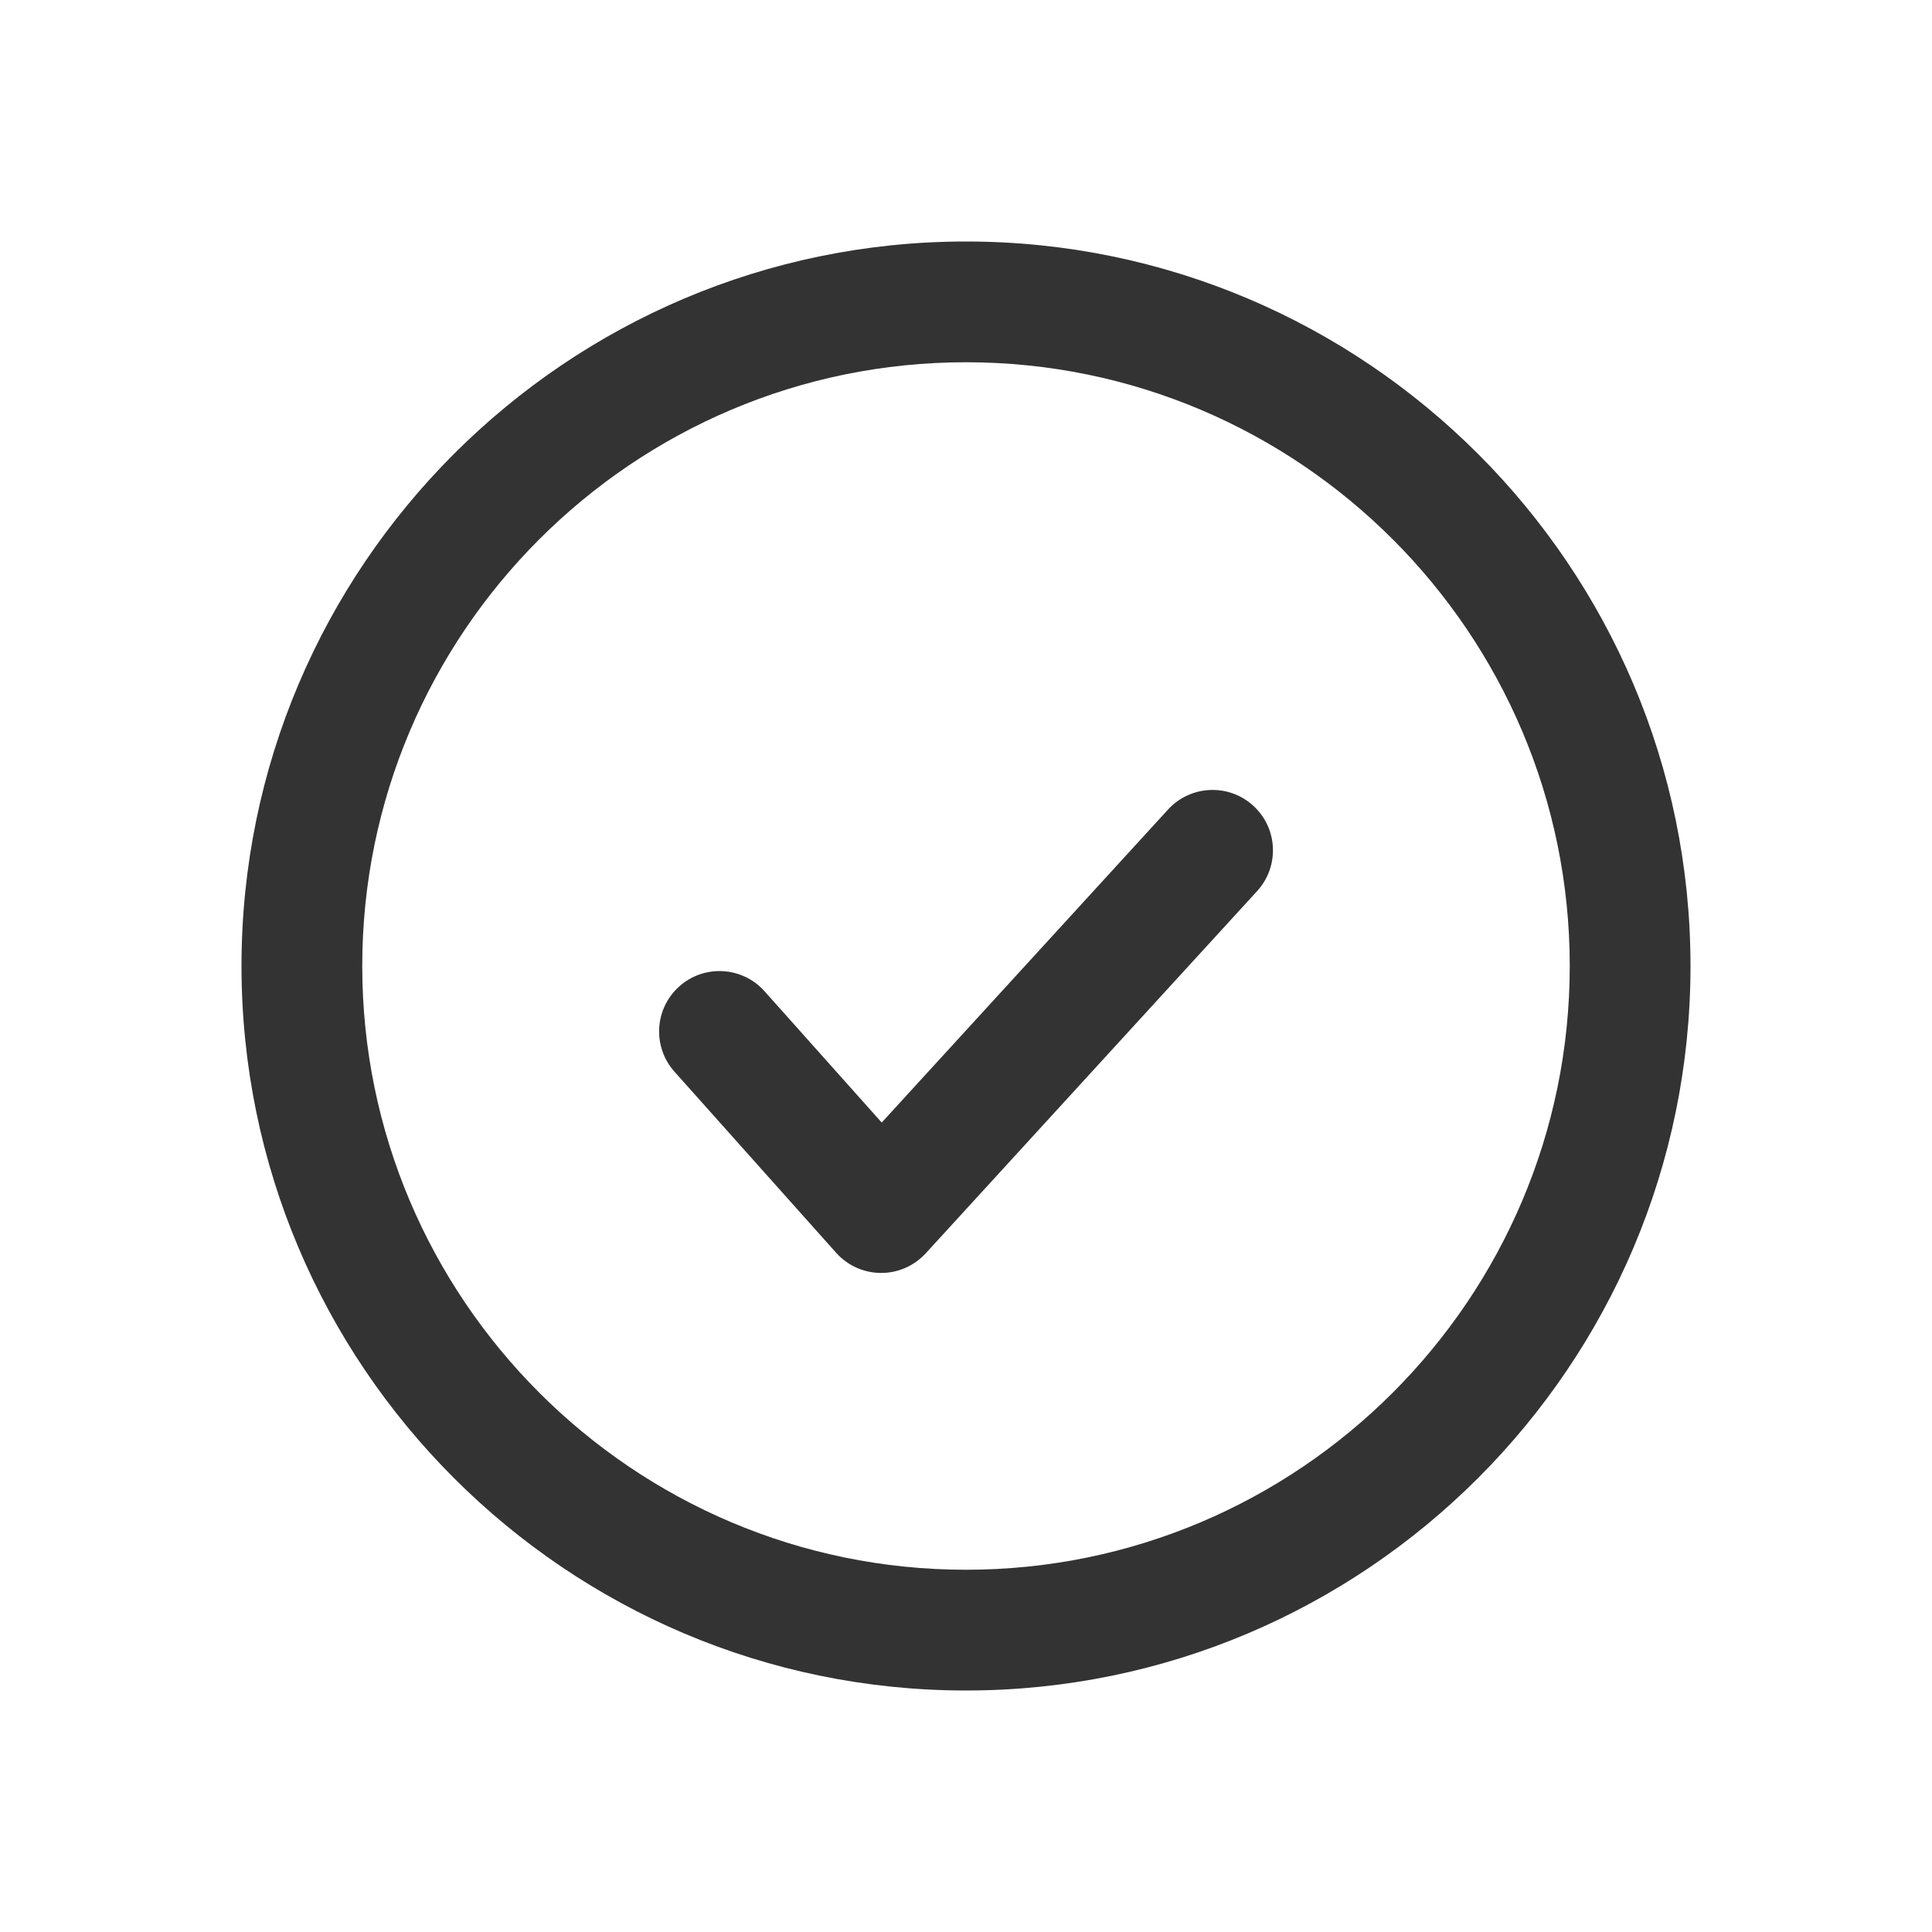
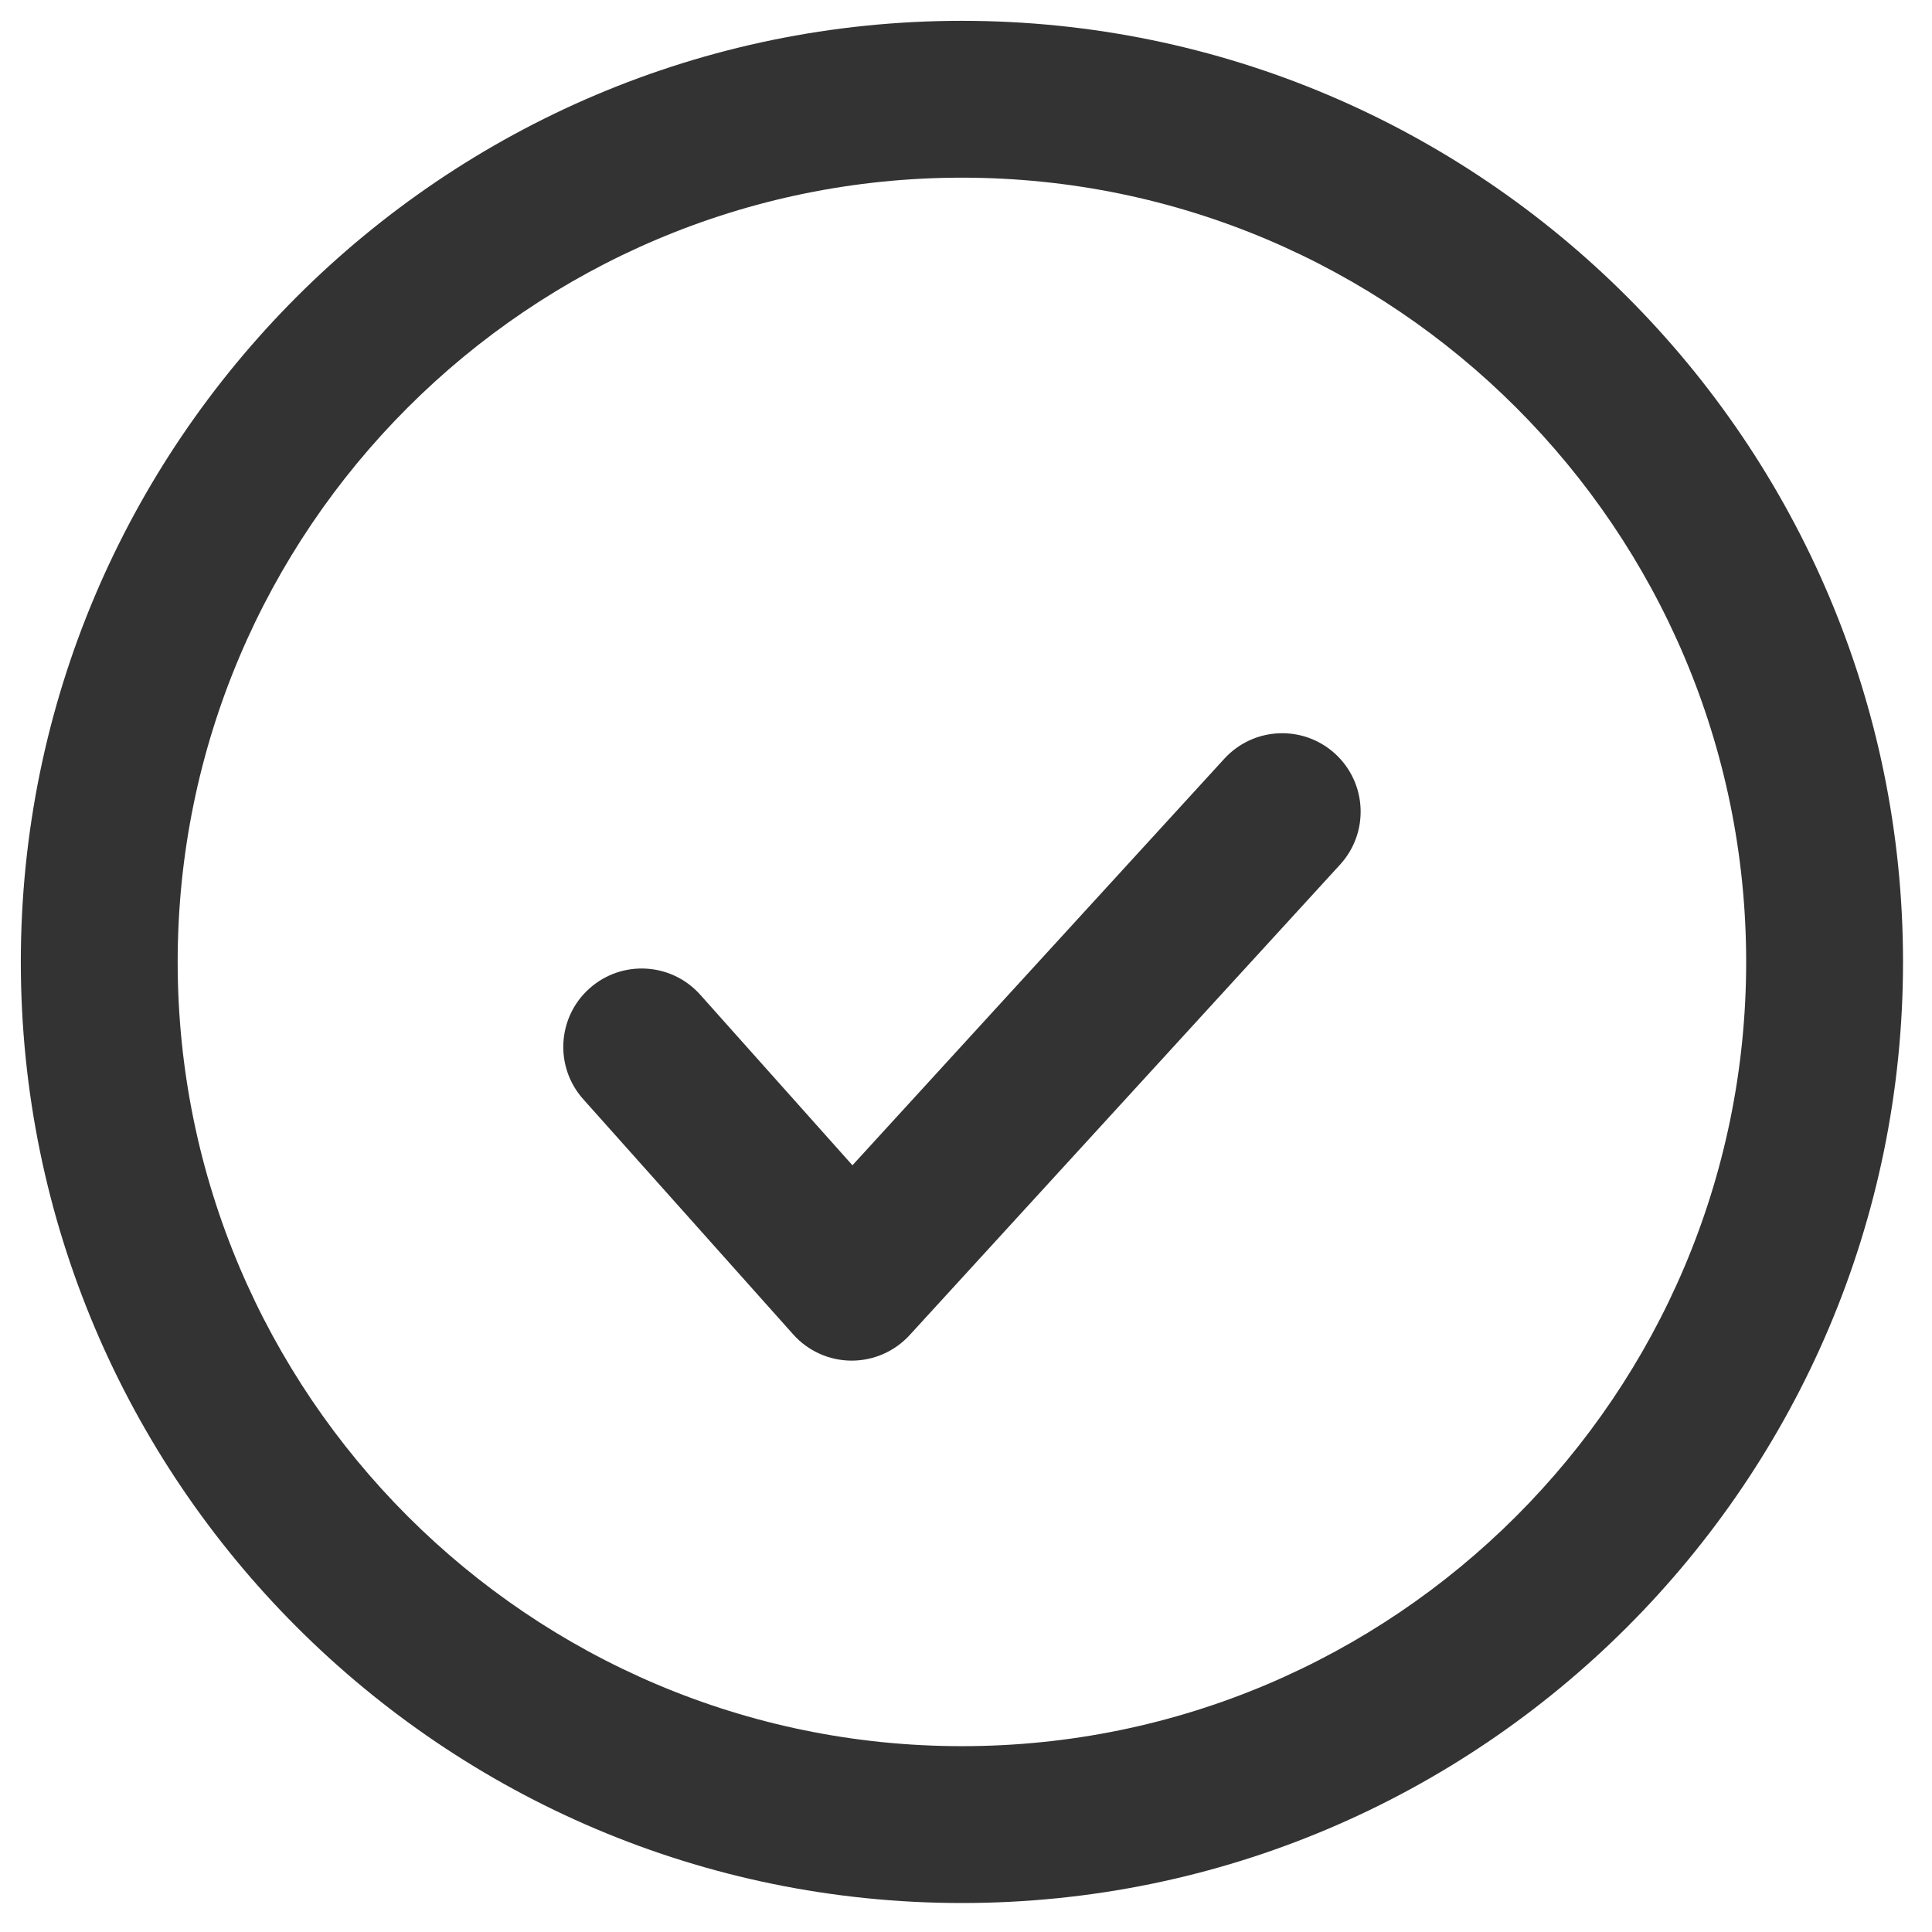
- <svg xmlns="http://www.w3.org/2000/svg" class="icon" width="200px" height="200.00px" viewBox="0 0 1024 1024" version="1.1">
-   <path fill="#333333" d="M512 832c-176.448 0-320-143.552-320-320S335.552 192 512 192s320 143.552 320 320-143.552 320-320 320m0-704C300.256 128 128 300.256 128 512s172.256 384 384 384 384-172.256 384-384S723.744 128 512 128M619.072 429.088l-151.744 165.888-62.112-69.6a32 32 0 1 0-47.744 42.624l85.696 96a32 32 0 0 0 23.68 10.688h0.192c8.96 0 17.536-3.776 23.616-10.4l175.648-192a32 32 0 0 0-47.232-43.2" />
+ <svg xmlns="http://www.w3.org/2000/svg" xml:space="preserve" width="1080" height="1080">
+   <path d="M512 832c-176.448 0-320-143.552-320-320s143.552-320 320-320 320 143.552 320 320-143.552 320-320 320m0-704c-211.744 0-384 172.256-384 384s172.256 384 384 384 384-172.256 384-384-172.256-384-384-384m107.072 301.088L467.328 594.976l-62.112-69.6c-11.77-13.184-32-14.33-45.184-2.56-13.184 11.77-14.33 32-2.56 45.184l85.696 96a32 32 0 0 0 23.68 10.688h.192c8.96 0 17.536-3.776 23.616-10.4l175.648-192c11.93-13.043 11.027-33.287-2.016-45.216-13.043-11.93-33.287-11.027-45.216 2.016" style="stroke:none;stroke-width:1;stroke-dasharray:none;stroke-linecap:butt;stroke-dashoffset:0;stroke-linejoin:miter;stroke-miterlimit:4;fill:#333;fill-rule:nonzero;opacity:1" transform="matrix(1.37 0 0 1.37 -163.72 -163.72)" />
</svg>
